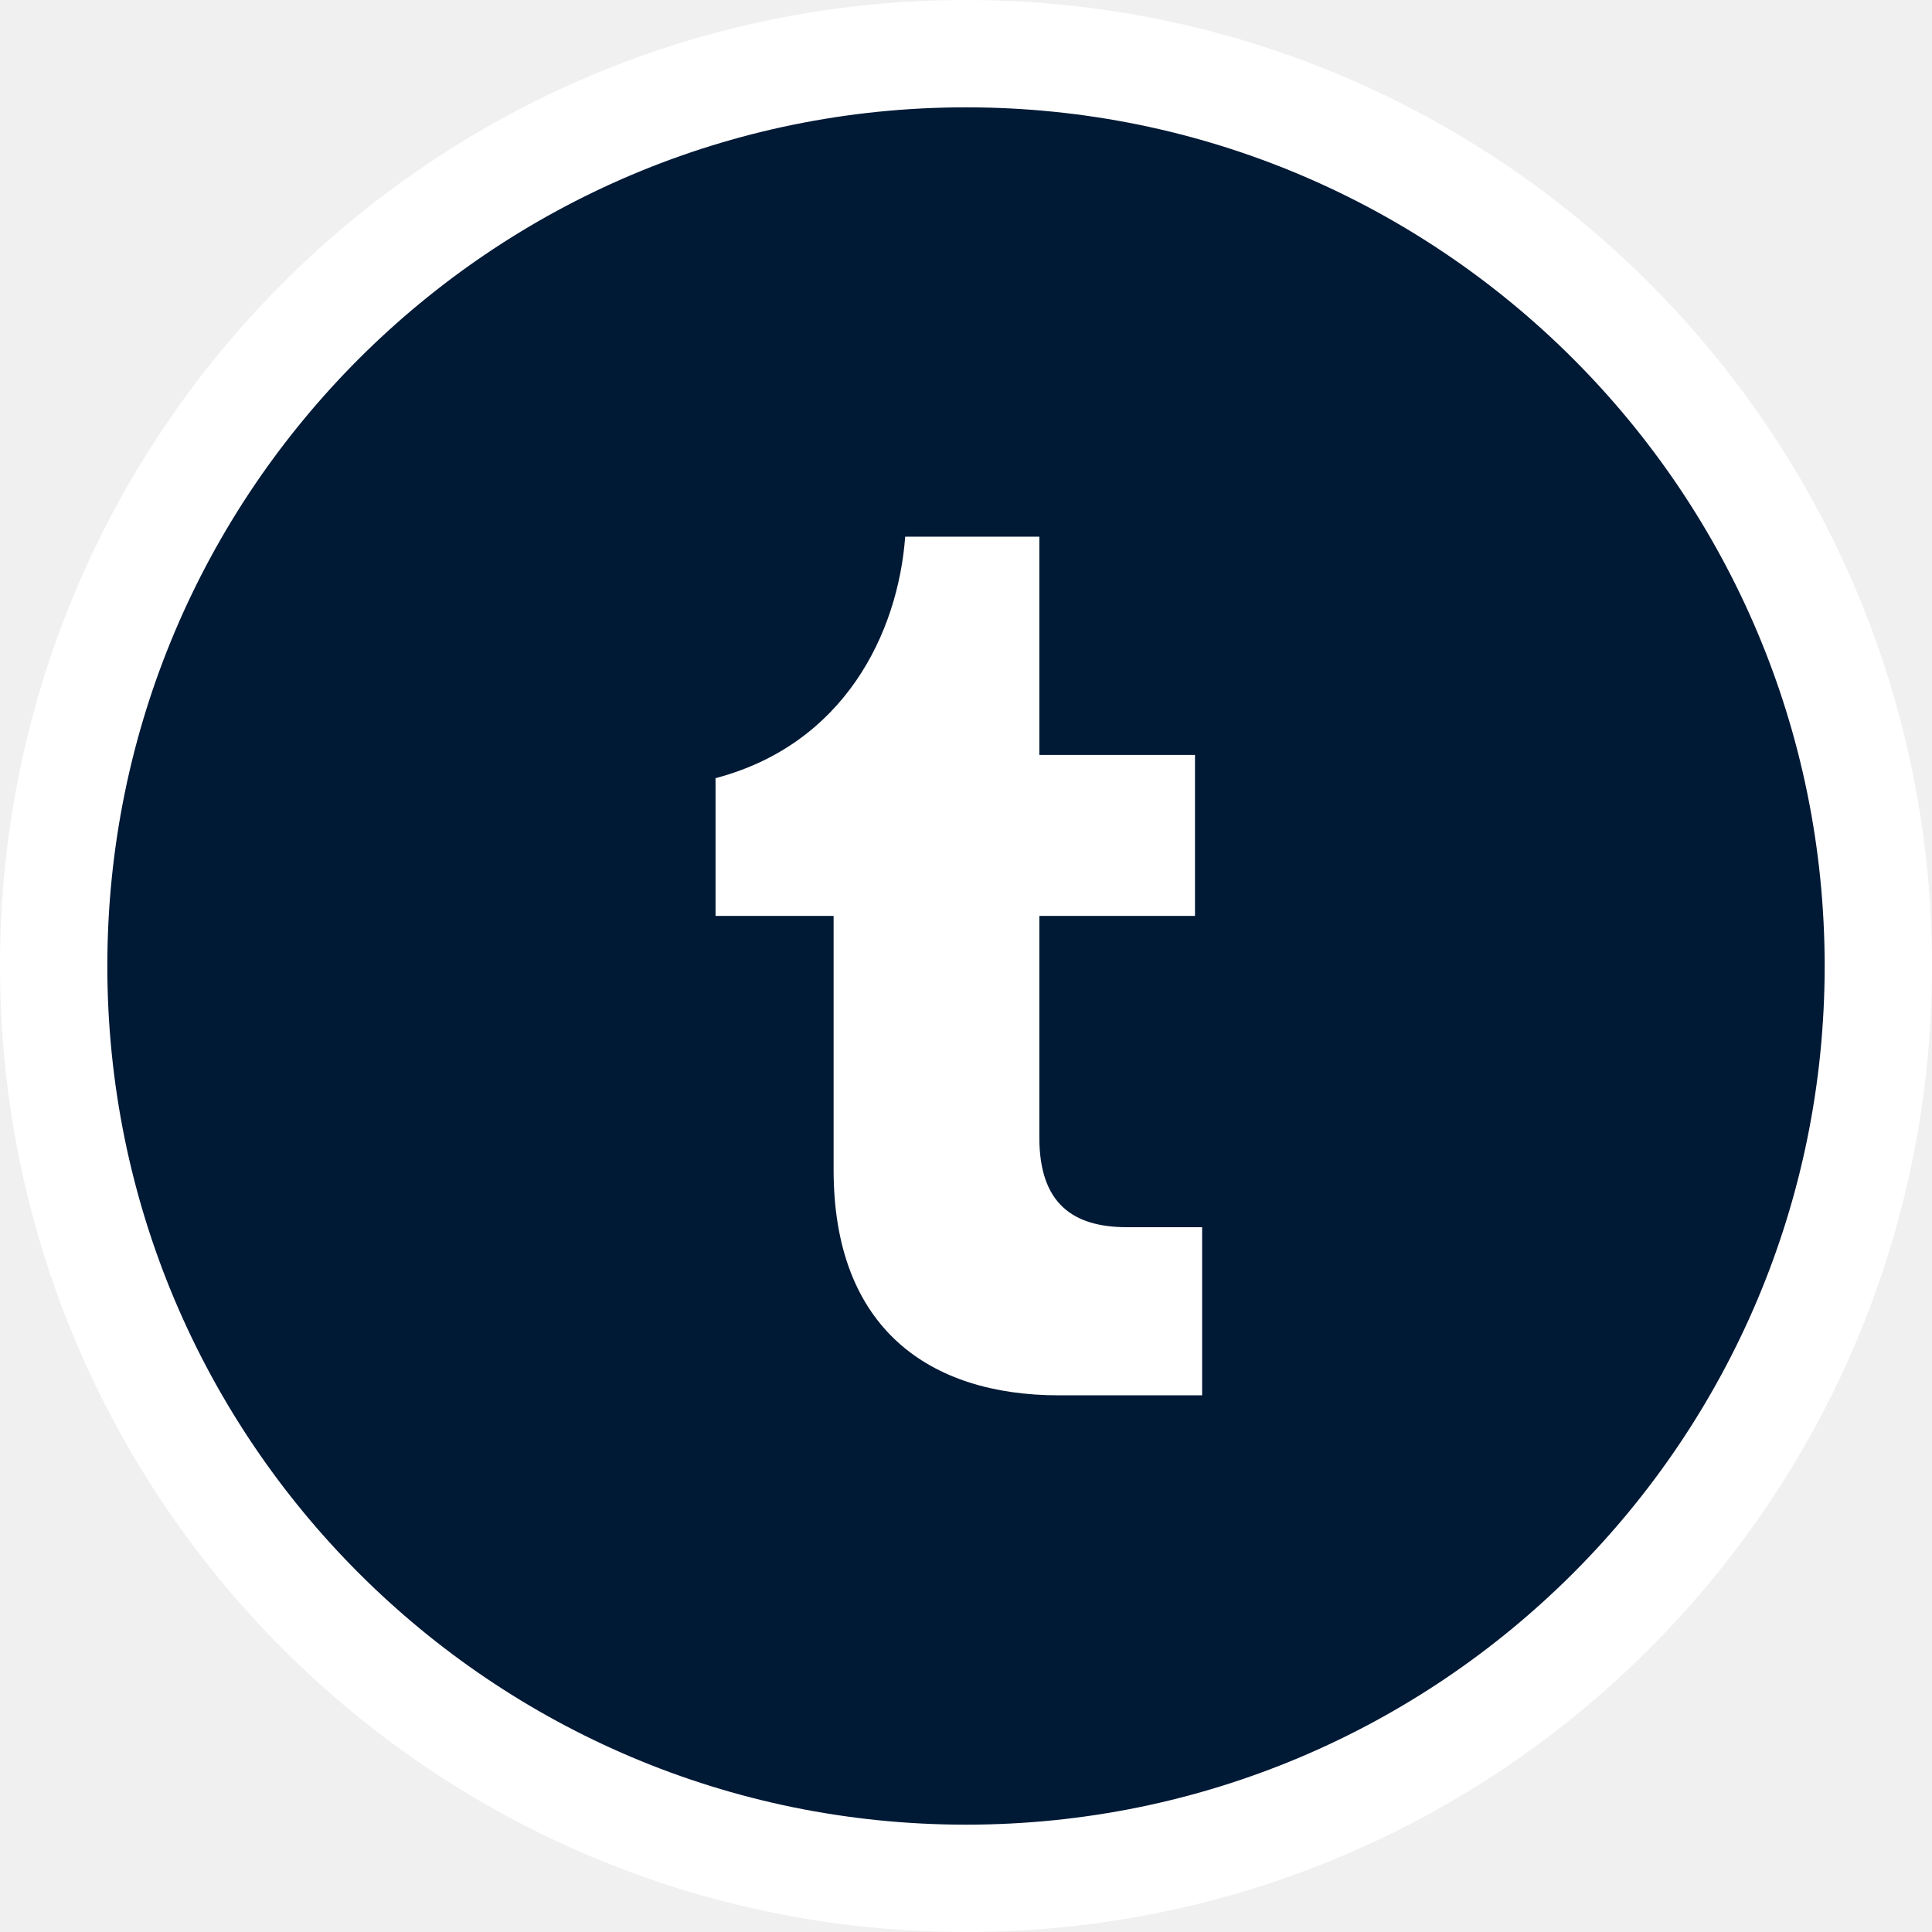
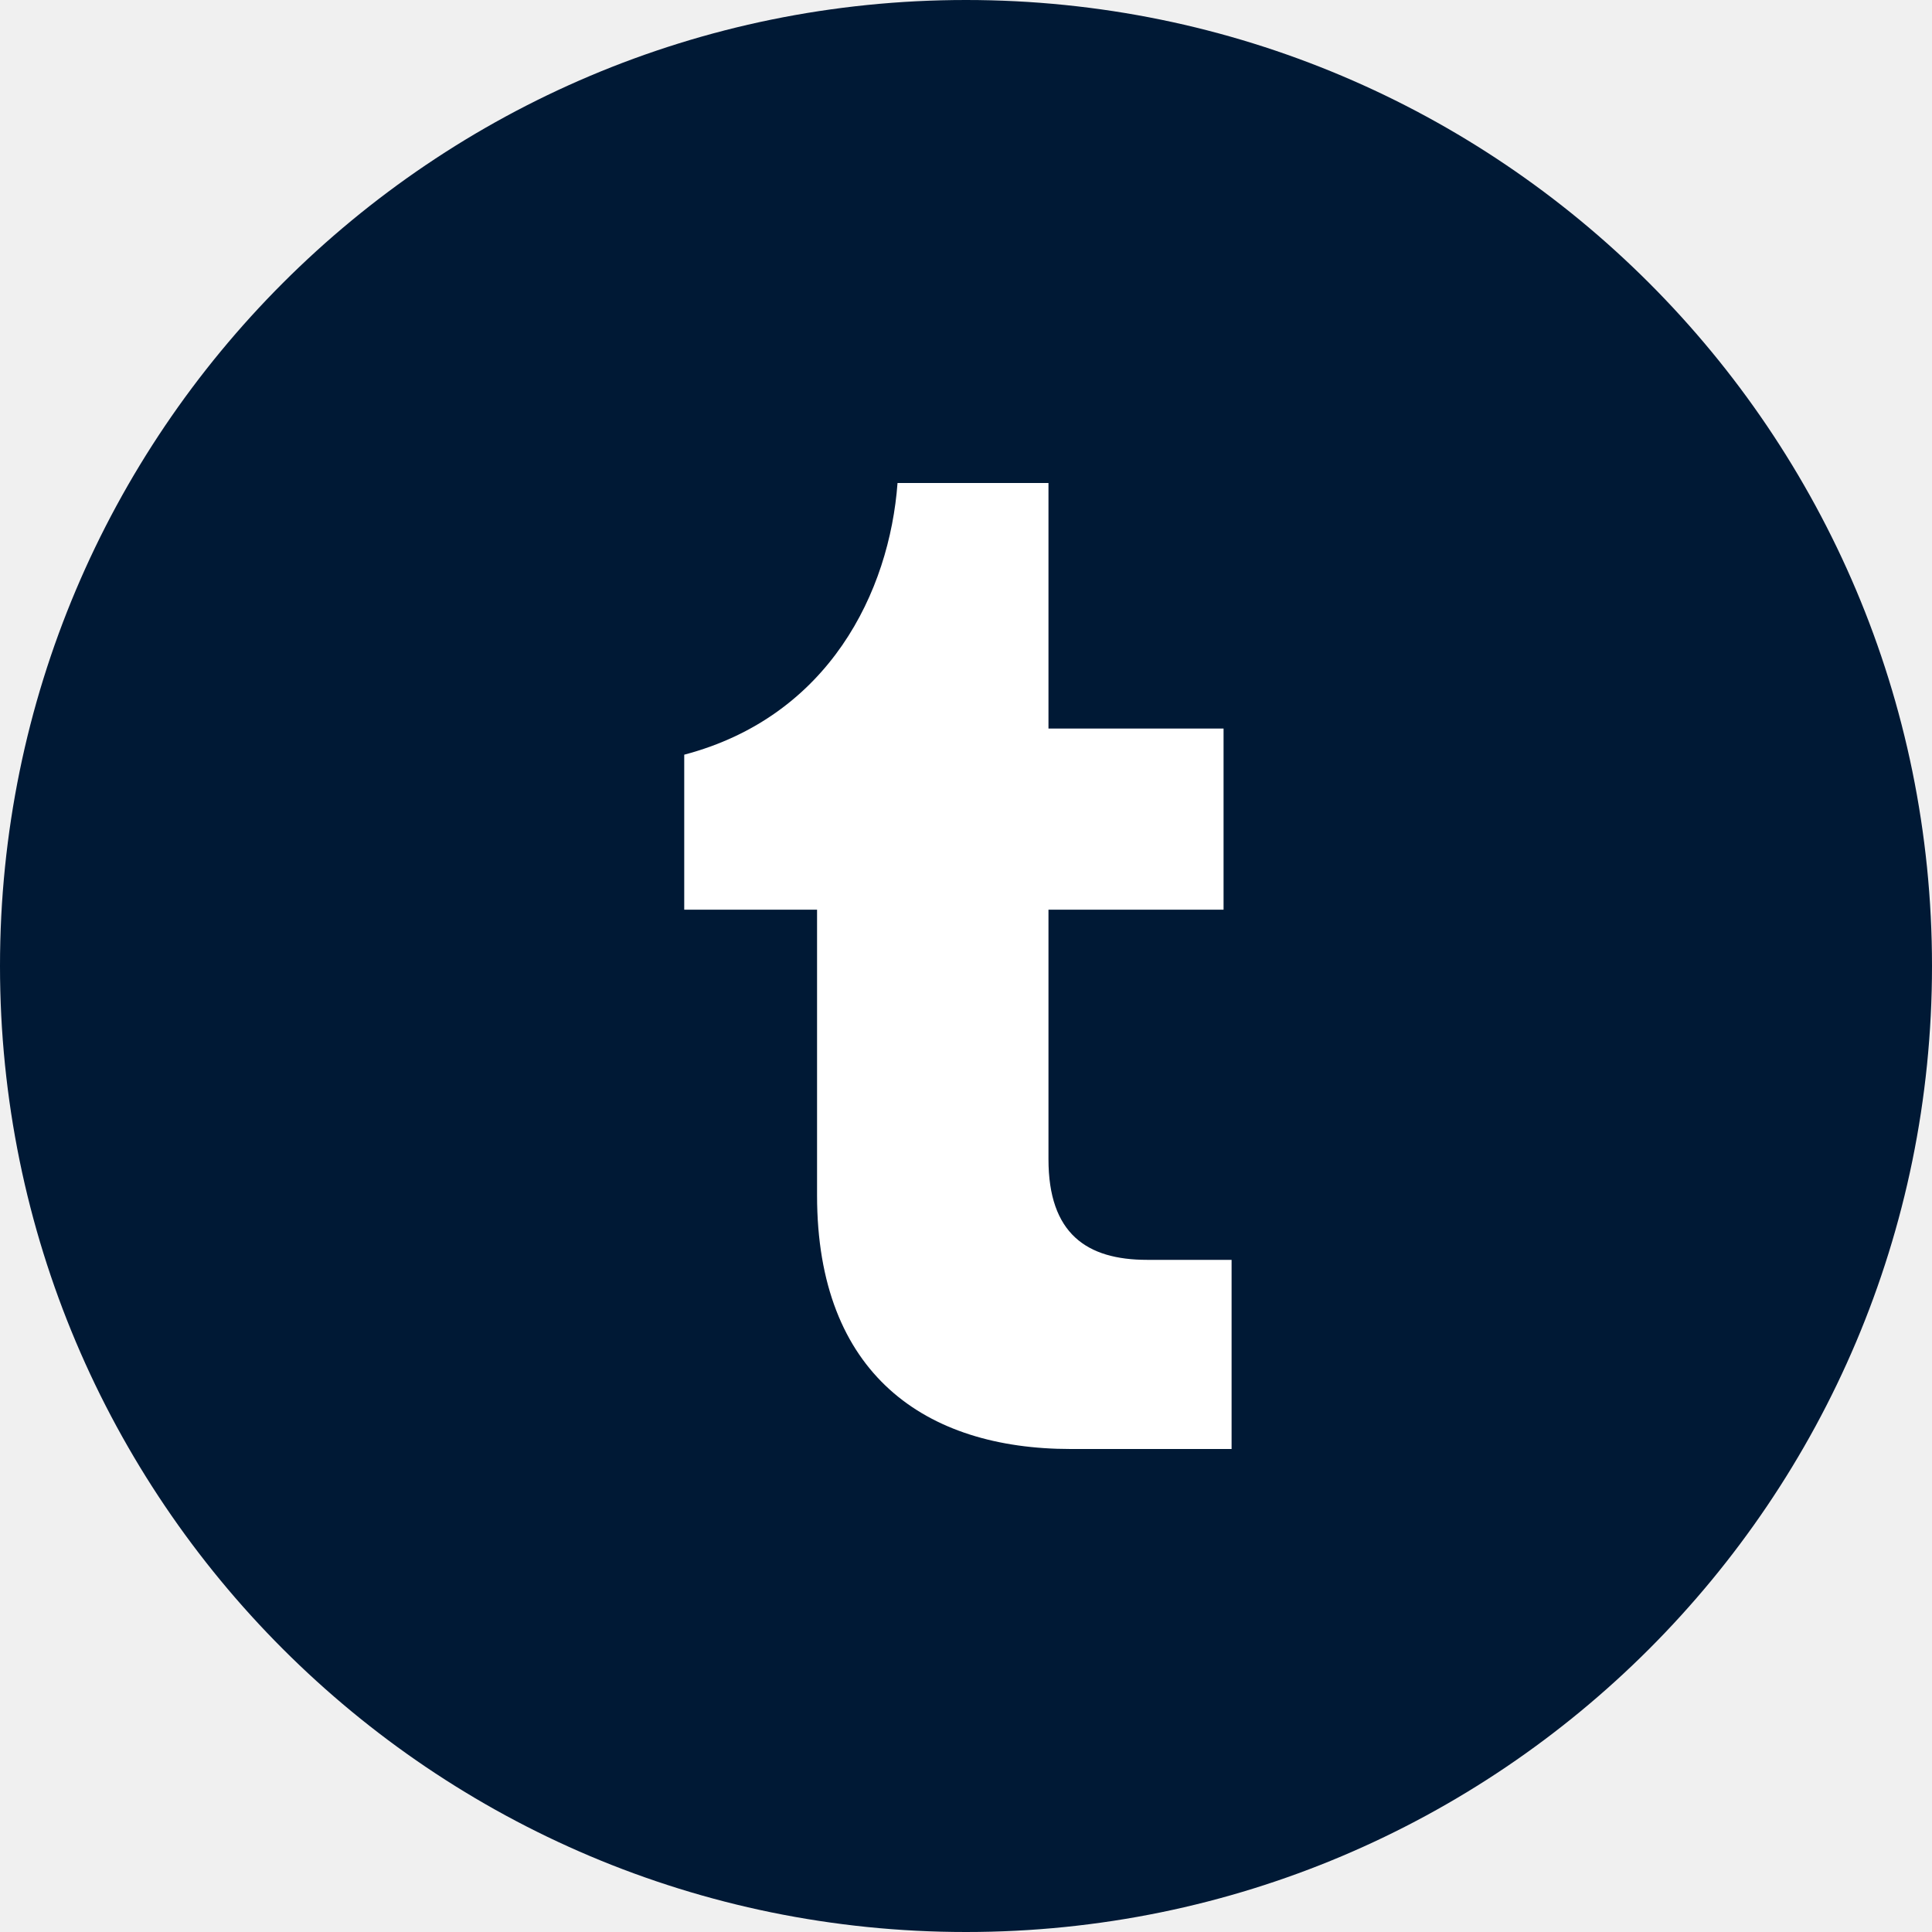
- <svg xmlns="http://www.w3.org/2000/svg" width="36" height="36" viewBox="0 0 36 36" fill="none">
-   <rect x="1" y="1" width="34" height="34" rx="17" fill="#001935" />
-   <path d="M19.733 26C17.333 26 15.533 24.767 15.533 21.8V17.067H13.333V14.5C15.733 13.867 16.733 11.8 16.867 10H19.367V14.067H22.267V17.067H19.367V21.2C19.367 22.433 20 22.867 21 22.867H22.4V26H19.733Z" fill="white" />
-   <rect x="1" y="1" width="34" height="34" rx="17" stroke="white" stroke-width="2" />
+ <svg xmlns="http://www.w3.org/2000/svg" fill="none" height="32" viewBox="0 0 32 32" width="32">
+   <rect fill="#001935" height="32" rx="16" width="32" />
+   <path d="m17.733 24c-2.4 0-4.2-1.233-4.2-4.2v-4.733h-2.2v-2.567c2.4-.633 3.4-2.7 3.533-4.5h2.5v4.067h2.9v3h-2.9v4.133c0 1.233.633 1.667 1.633 1.667h1.4v3.133z" fill="#fff" />
</svg>
